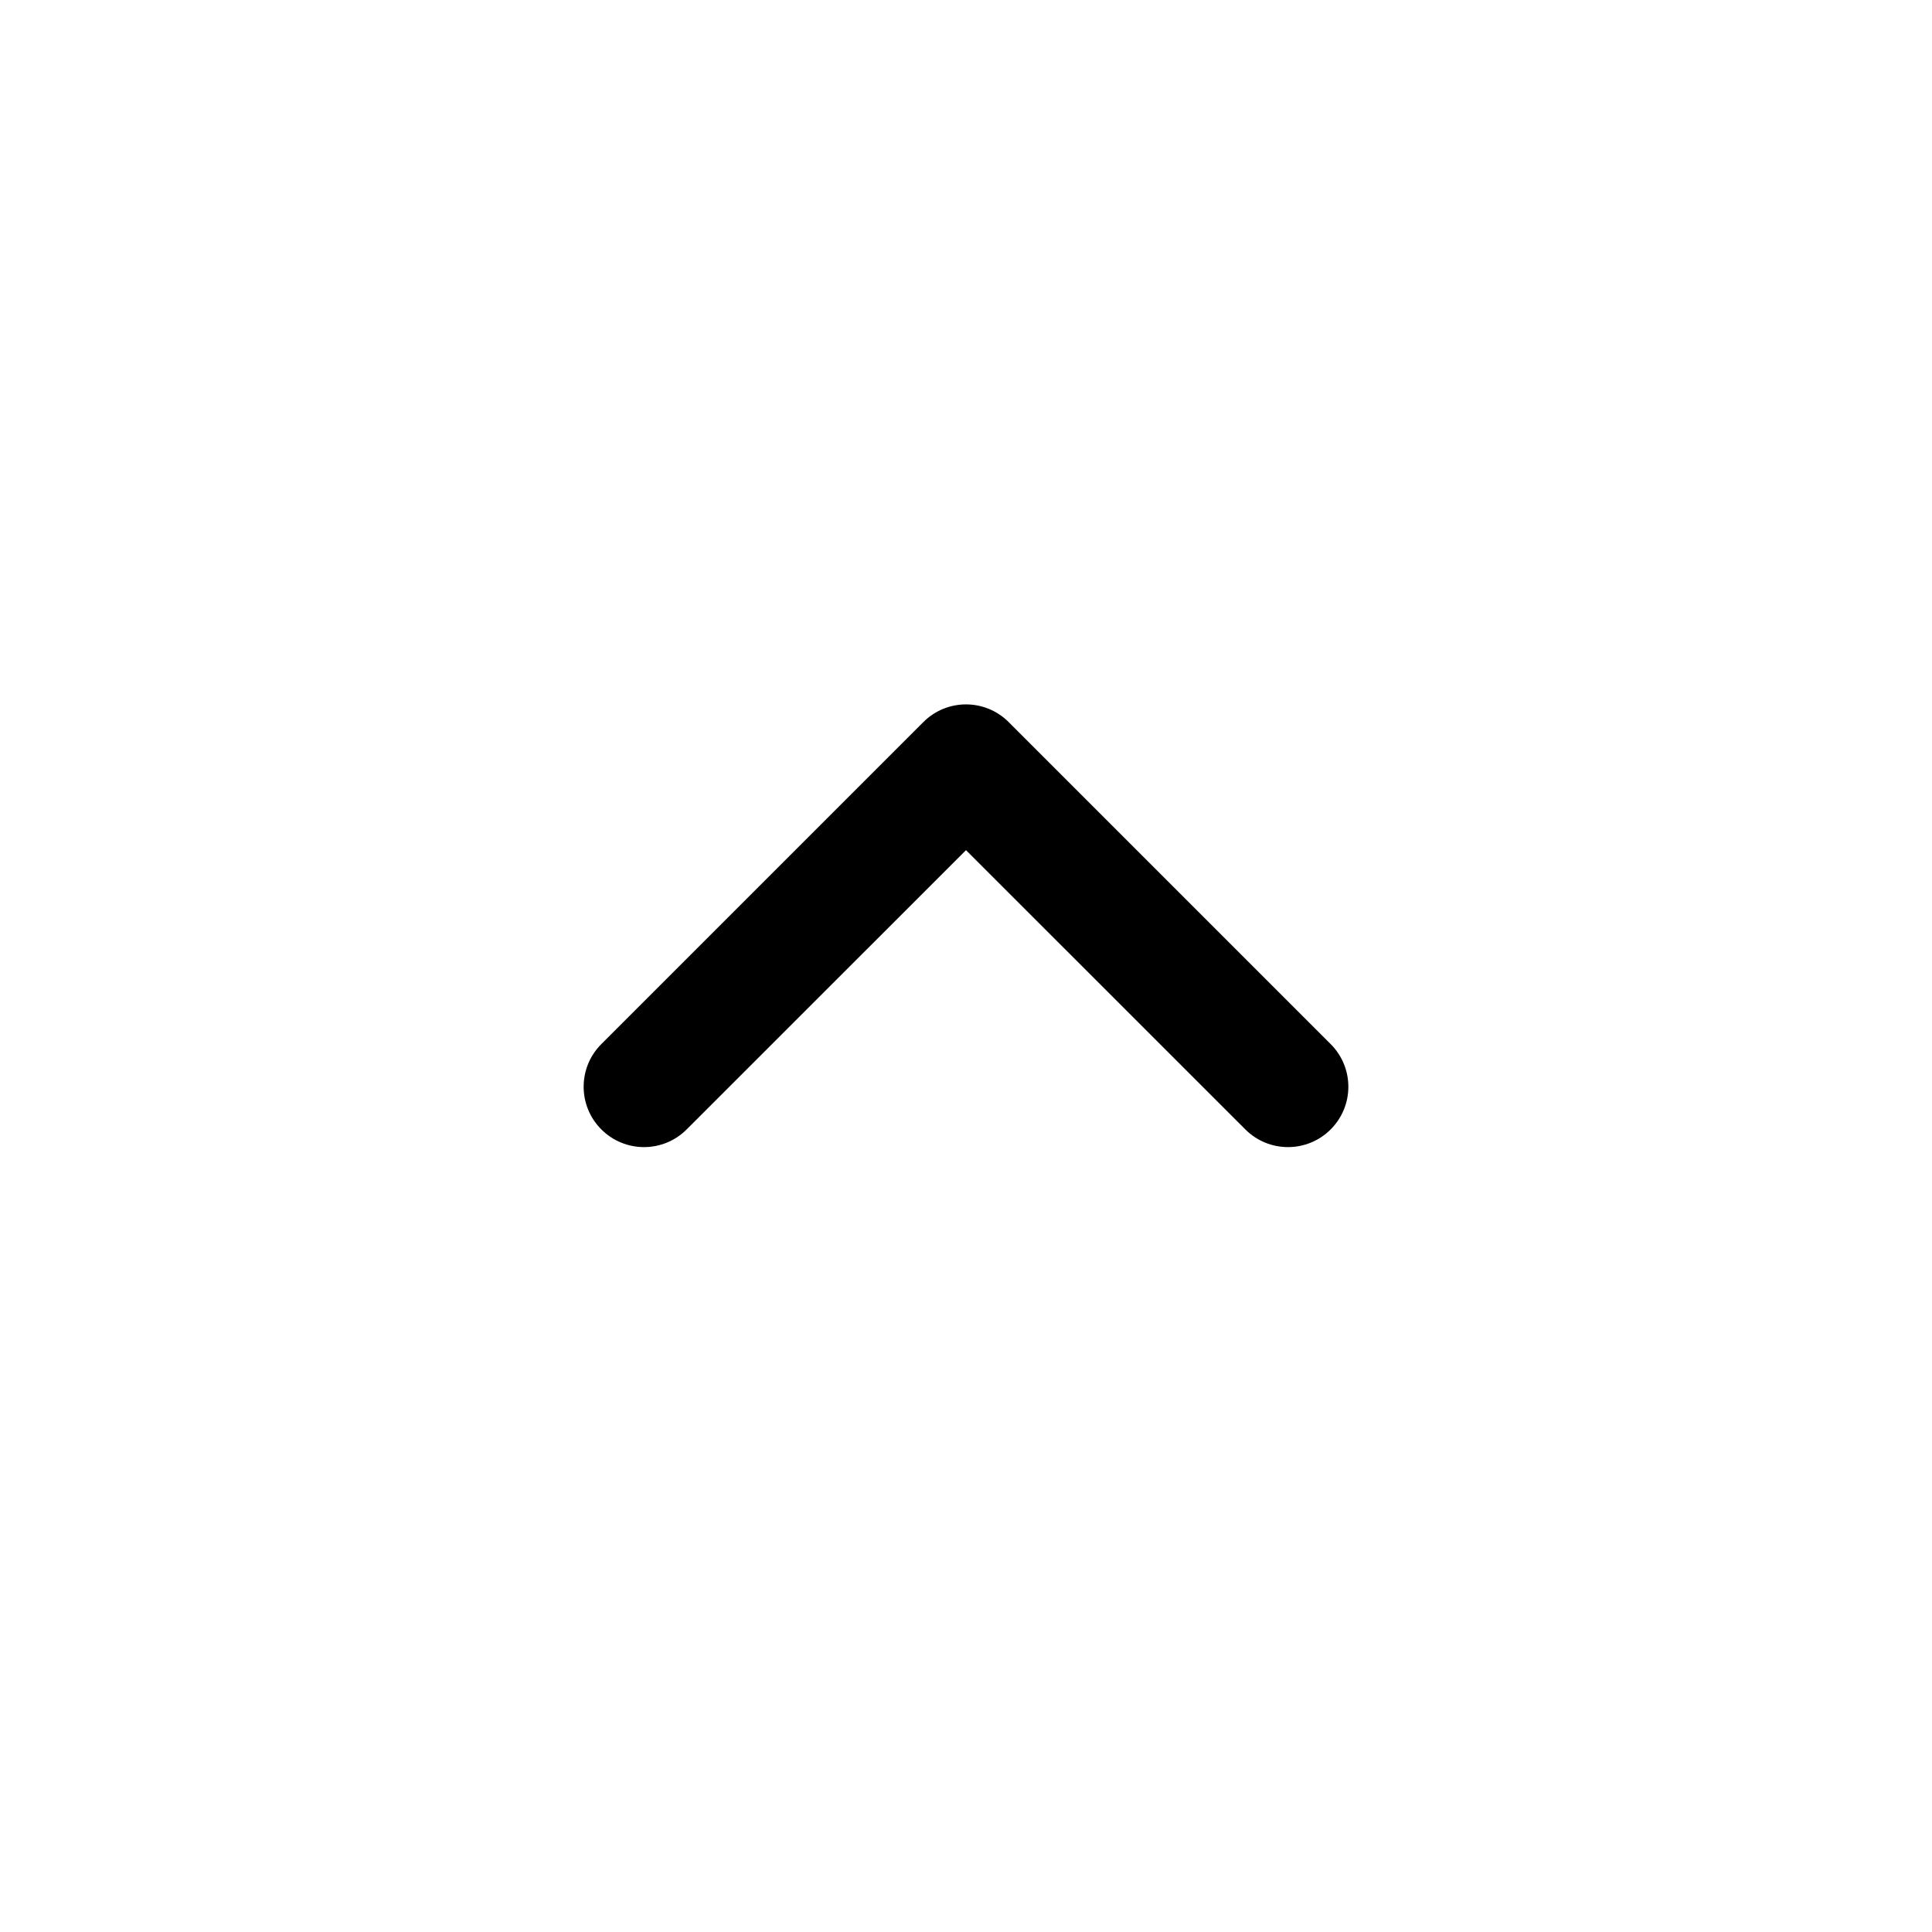
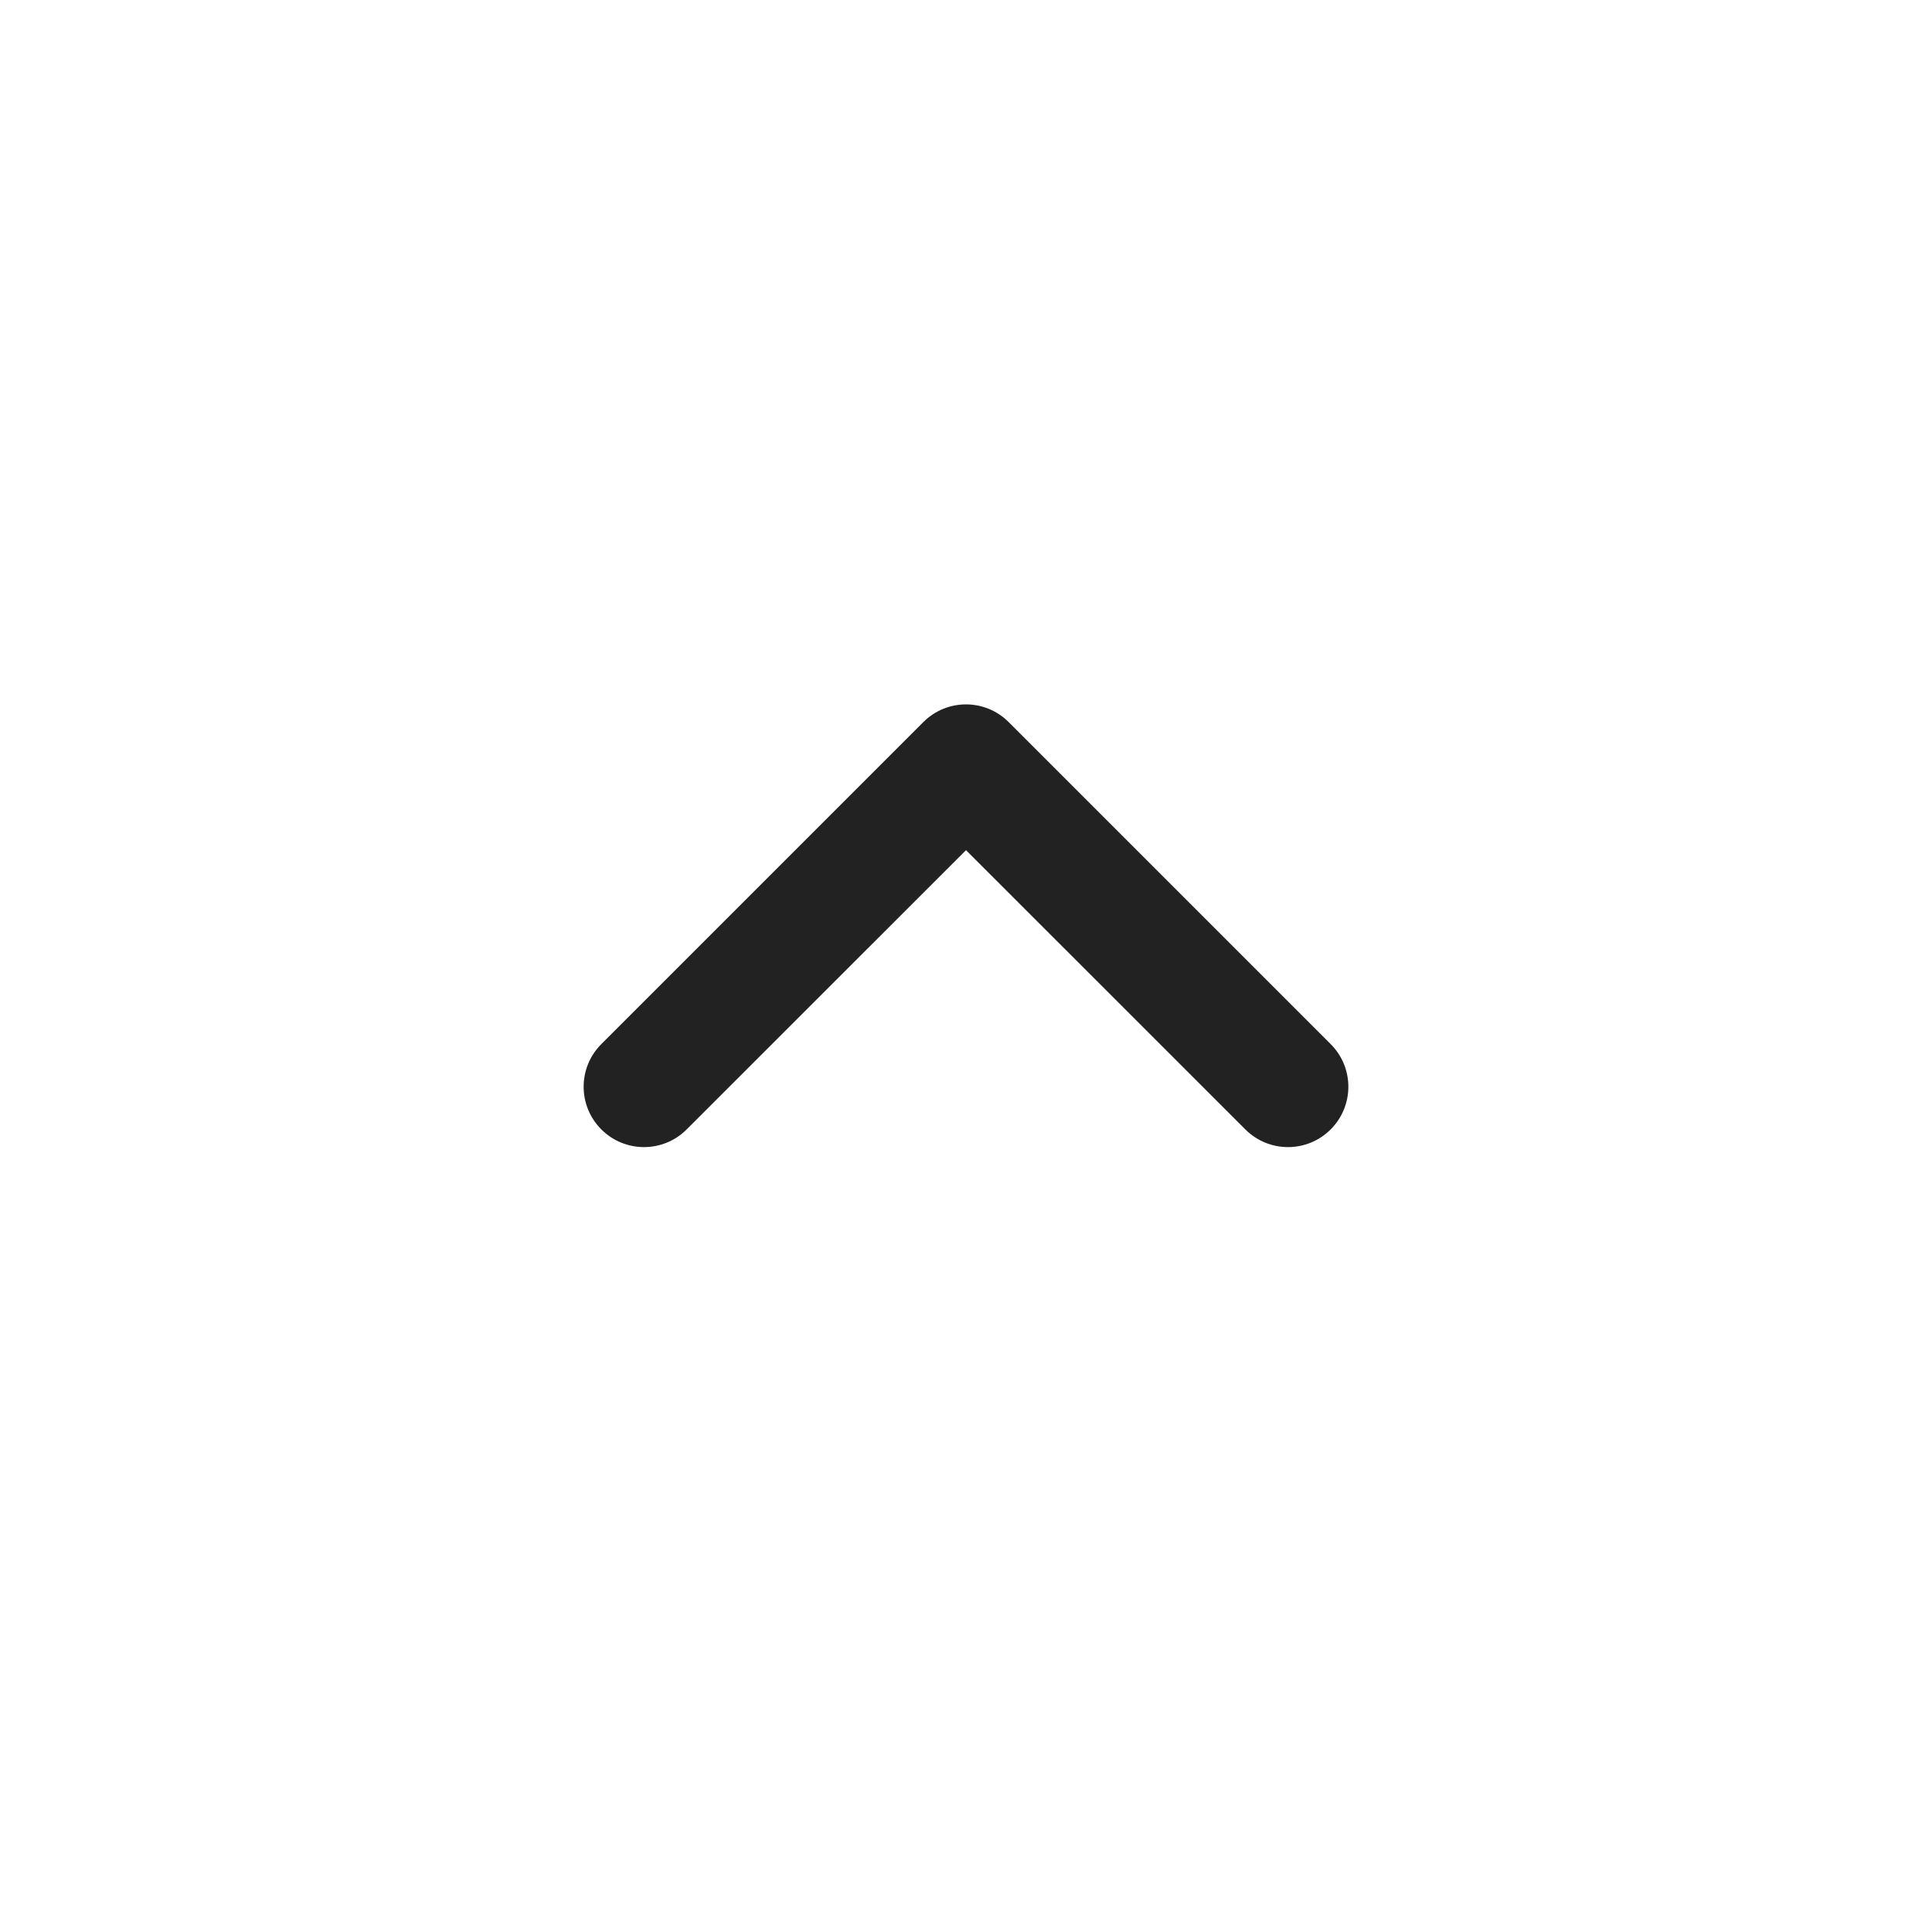
<svg xmlns="http://www.w3.org/2000/svg" width="24" height="24" viewBox="0 0 24 24" fill="none">
-   <path fill-rule="evenodd" clip-rule="evenodd" d="M16.53 14.03C16.237 14.323 15.763 14.323 15.47 14.03L12 10.561L8.53 14.03C8.237 14.323 7.763 14.323 7.47 14.03C7.177 13.737 7.177 13.263 7.47 12.97L11.47 8.97C11.763 8.677 12.237 8.677 12.53 8.97L16.53 12.97C16.823 13.263 16.823 13.737 16.53 14.03Z" fill="black" />
+   <path fill-rule="evenodd" clip-rule="evenodd" d="M16.53 14.03C16.237 14.323 15.763 14.323 15.47 14.03L12 10.561L8.53 14.03C8.237 14.323 7.763 14.323 7.47 14.03C7.177 13.737 7.177 13.263 7.47 12.97L11.47 8.97C11.763 8.677 12.237 8.677 12.53 8.97L16.53 12.97C16.823 13.263 16.823 13.737 16.53 14.03Z" fill="#222" />
</svg>
